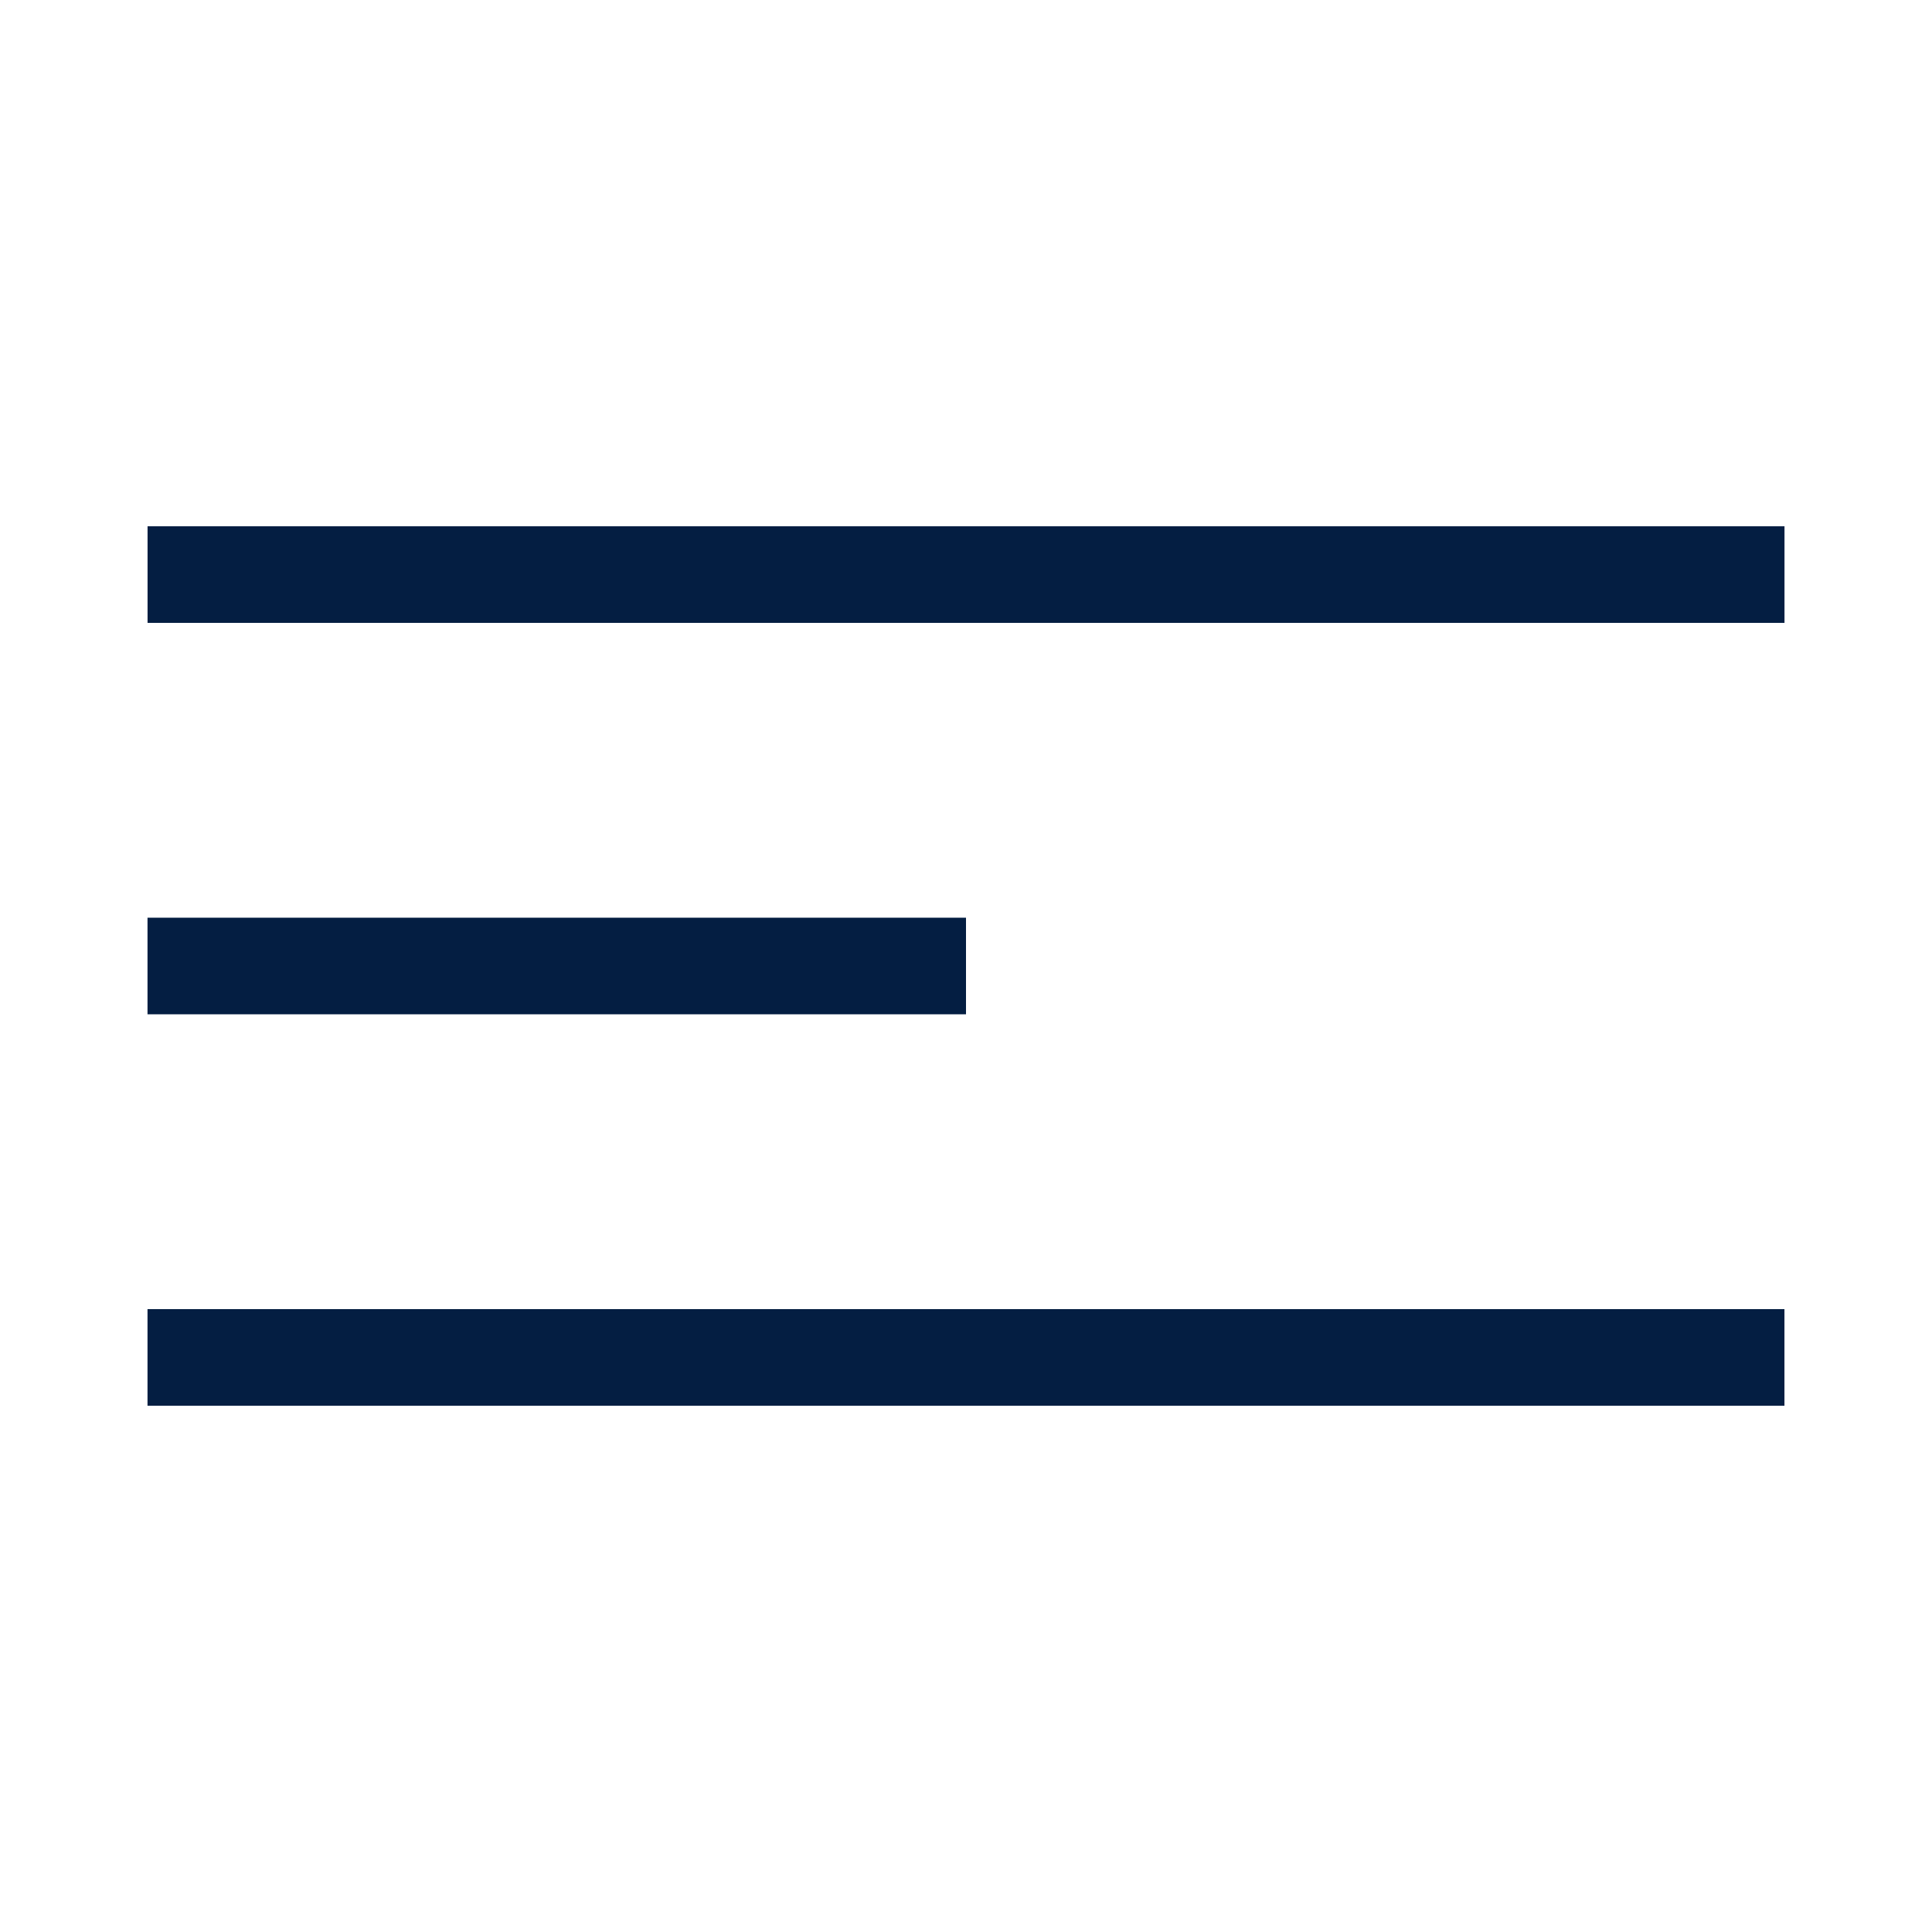
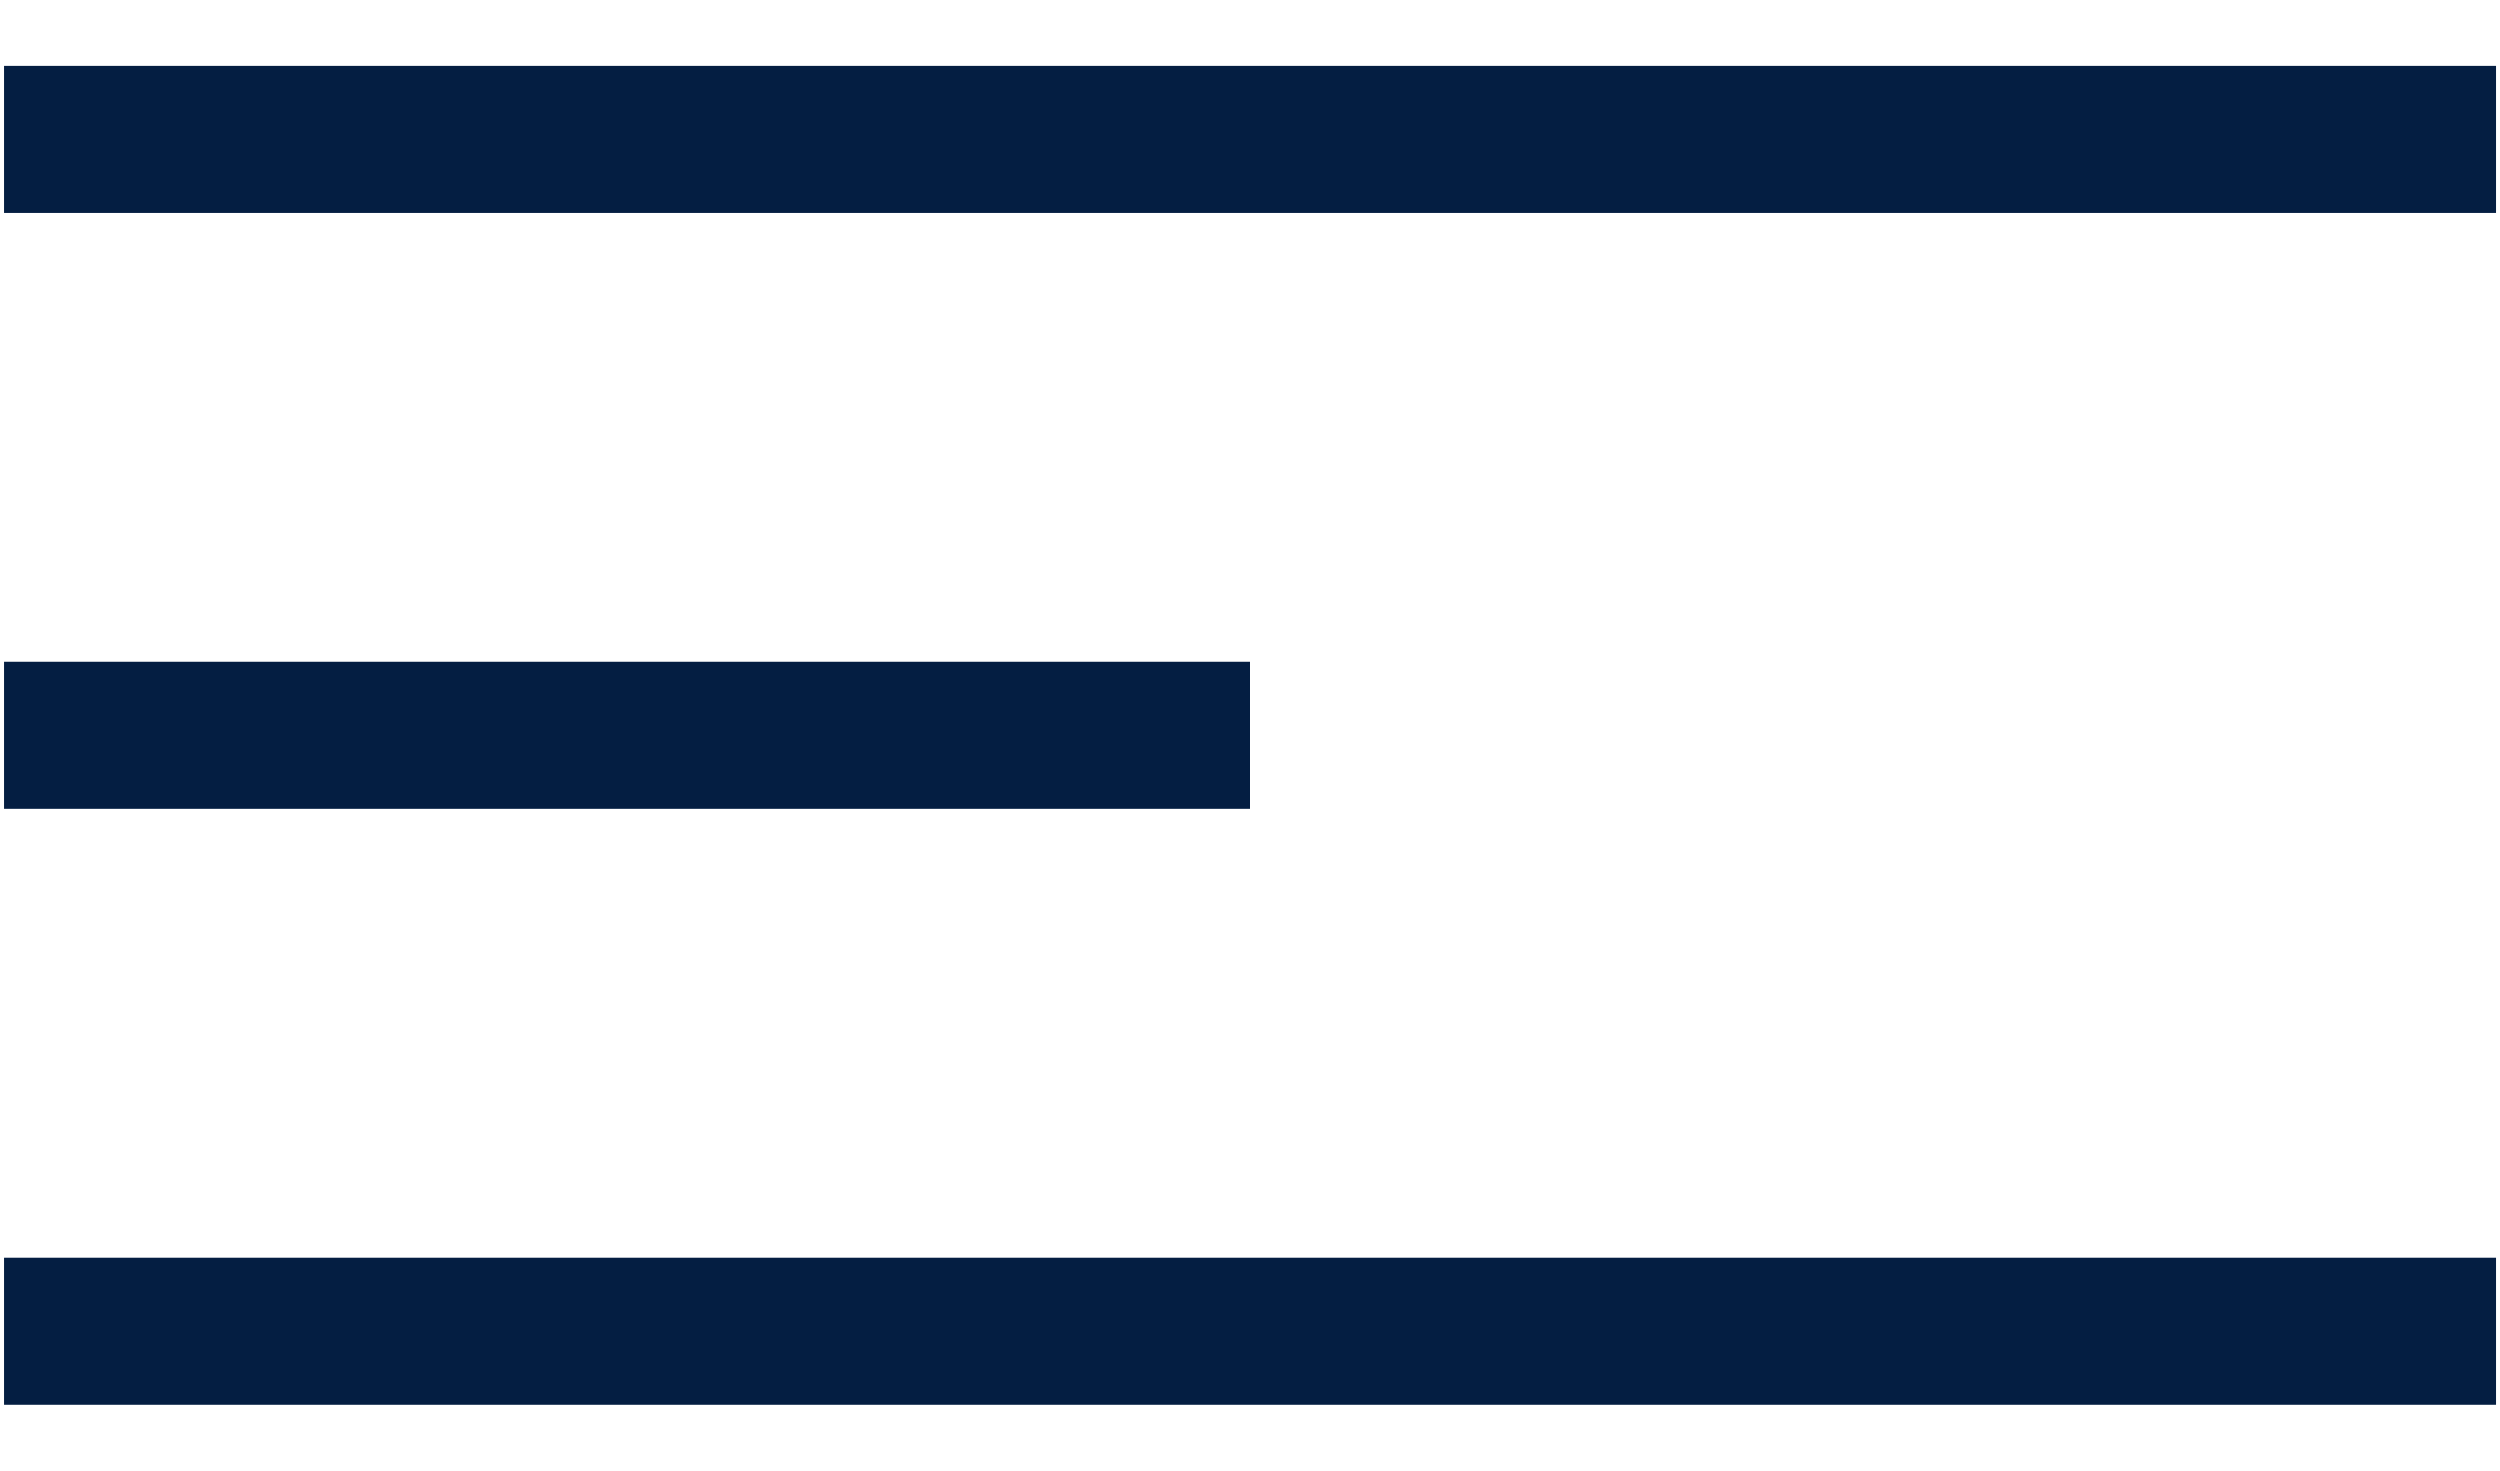
- <svg xmlns="http://www.w3.org/2000/svg" width="40" height="40" viewBox="0 0 40 40" fill="none">
-   <path d="M3.055 11.896H36.946M3.054 28.104H36.945M3.054 20H20" stroke="#041E42" stroke-width="2" />
+ <svg xmlns="http://www.w3.org/2000/svg" width="34" height="20" viewBox="0 0 34 20" fill="none">
+   <path d="M0.055 1.896H33.946M0.055 18.105H33.946M0.055 10H17" stroke="#041E42" stroke-width="2" />
</svg>
